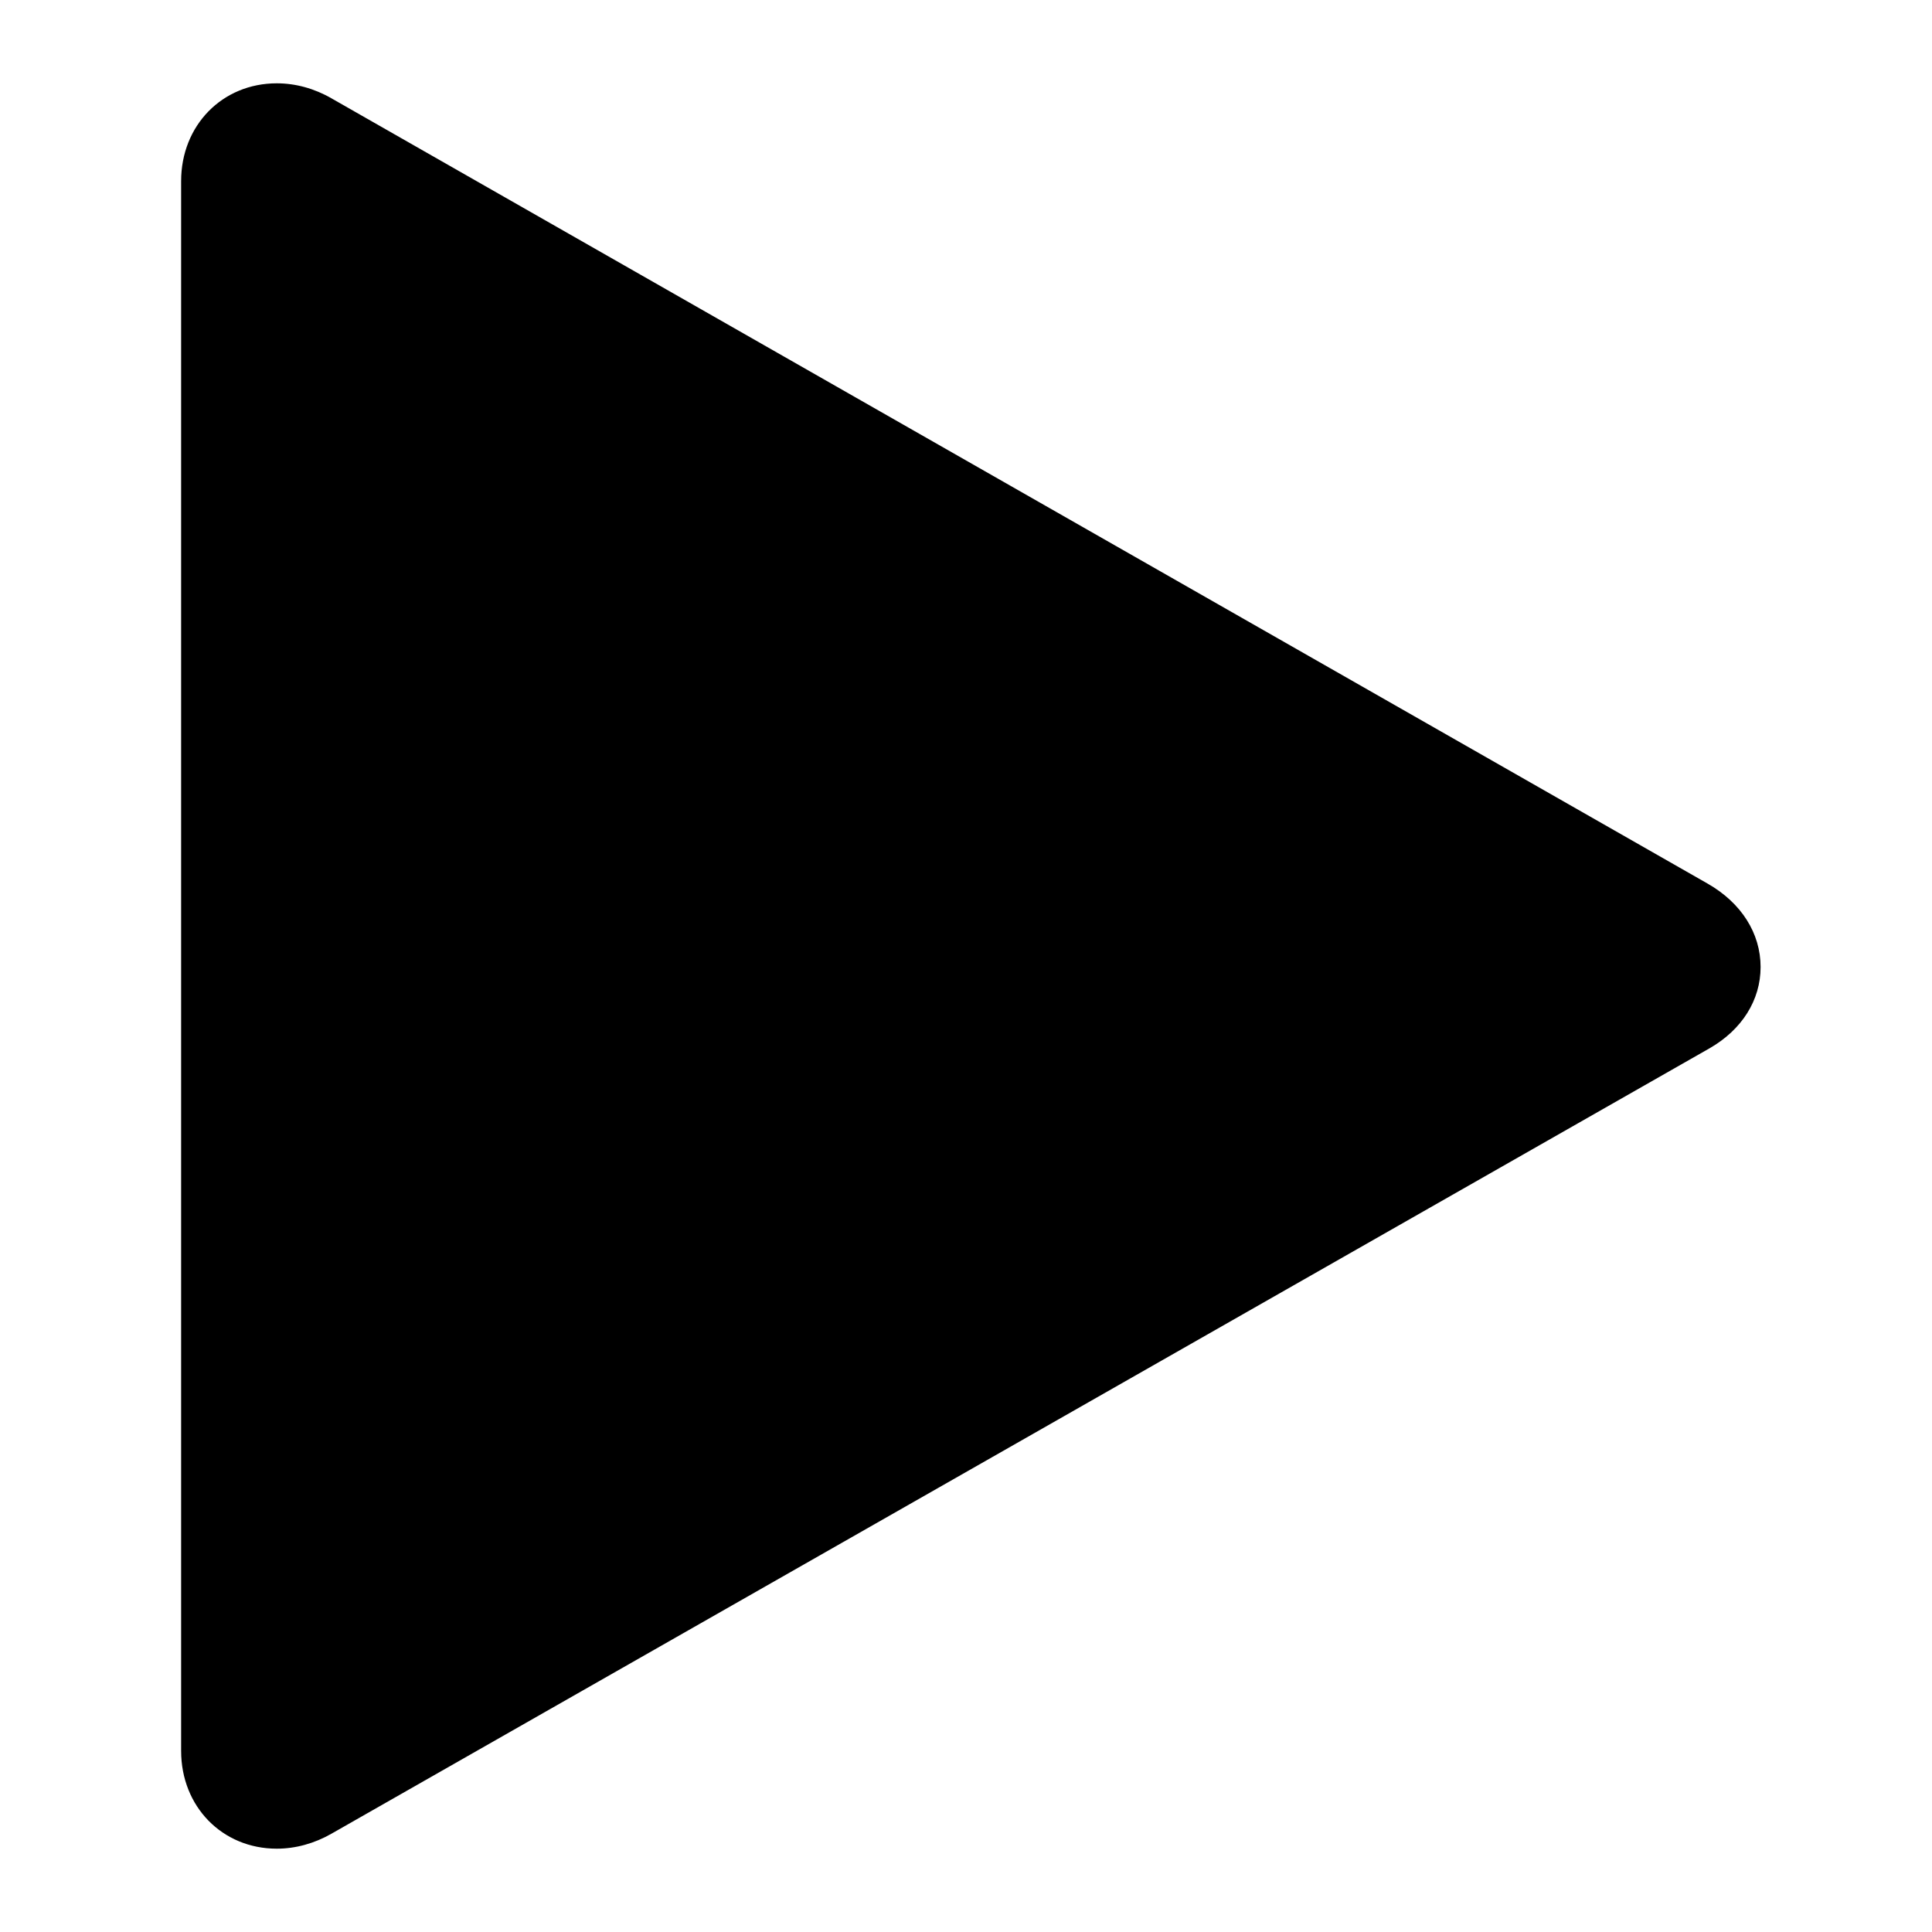
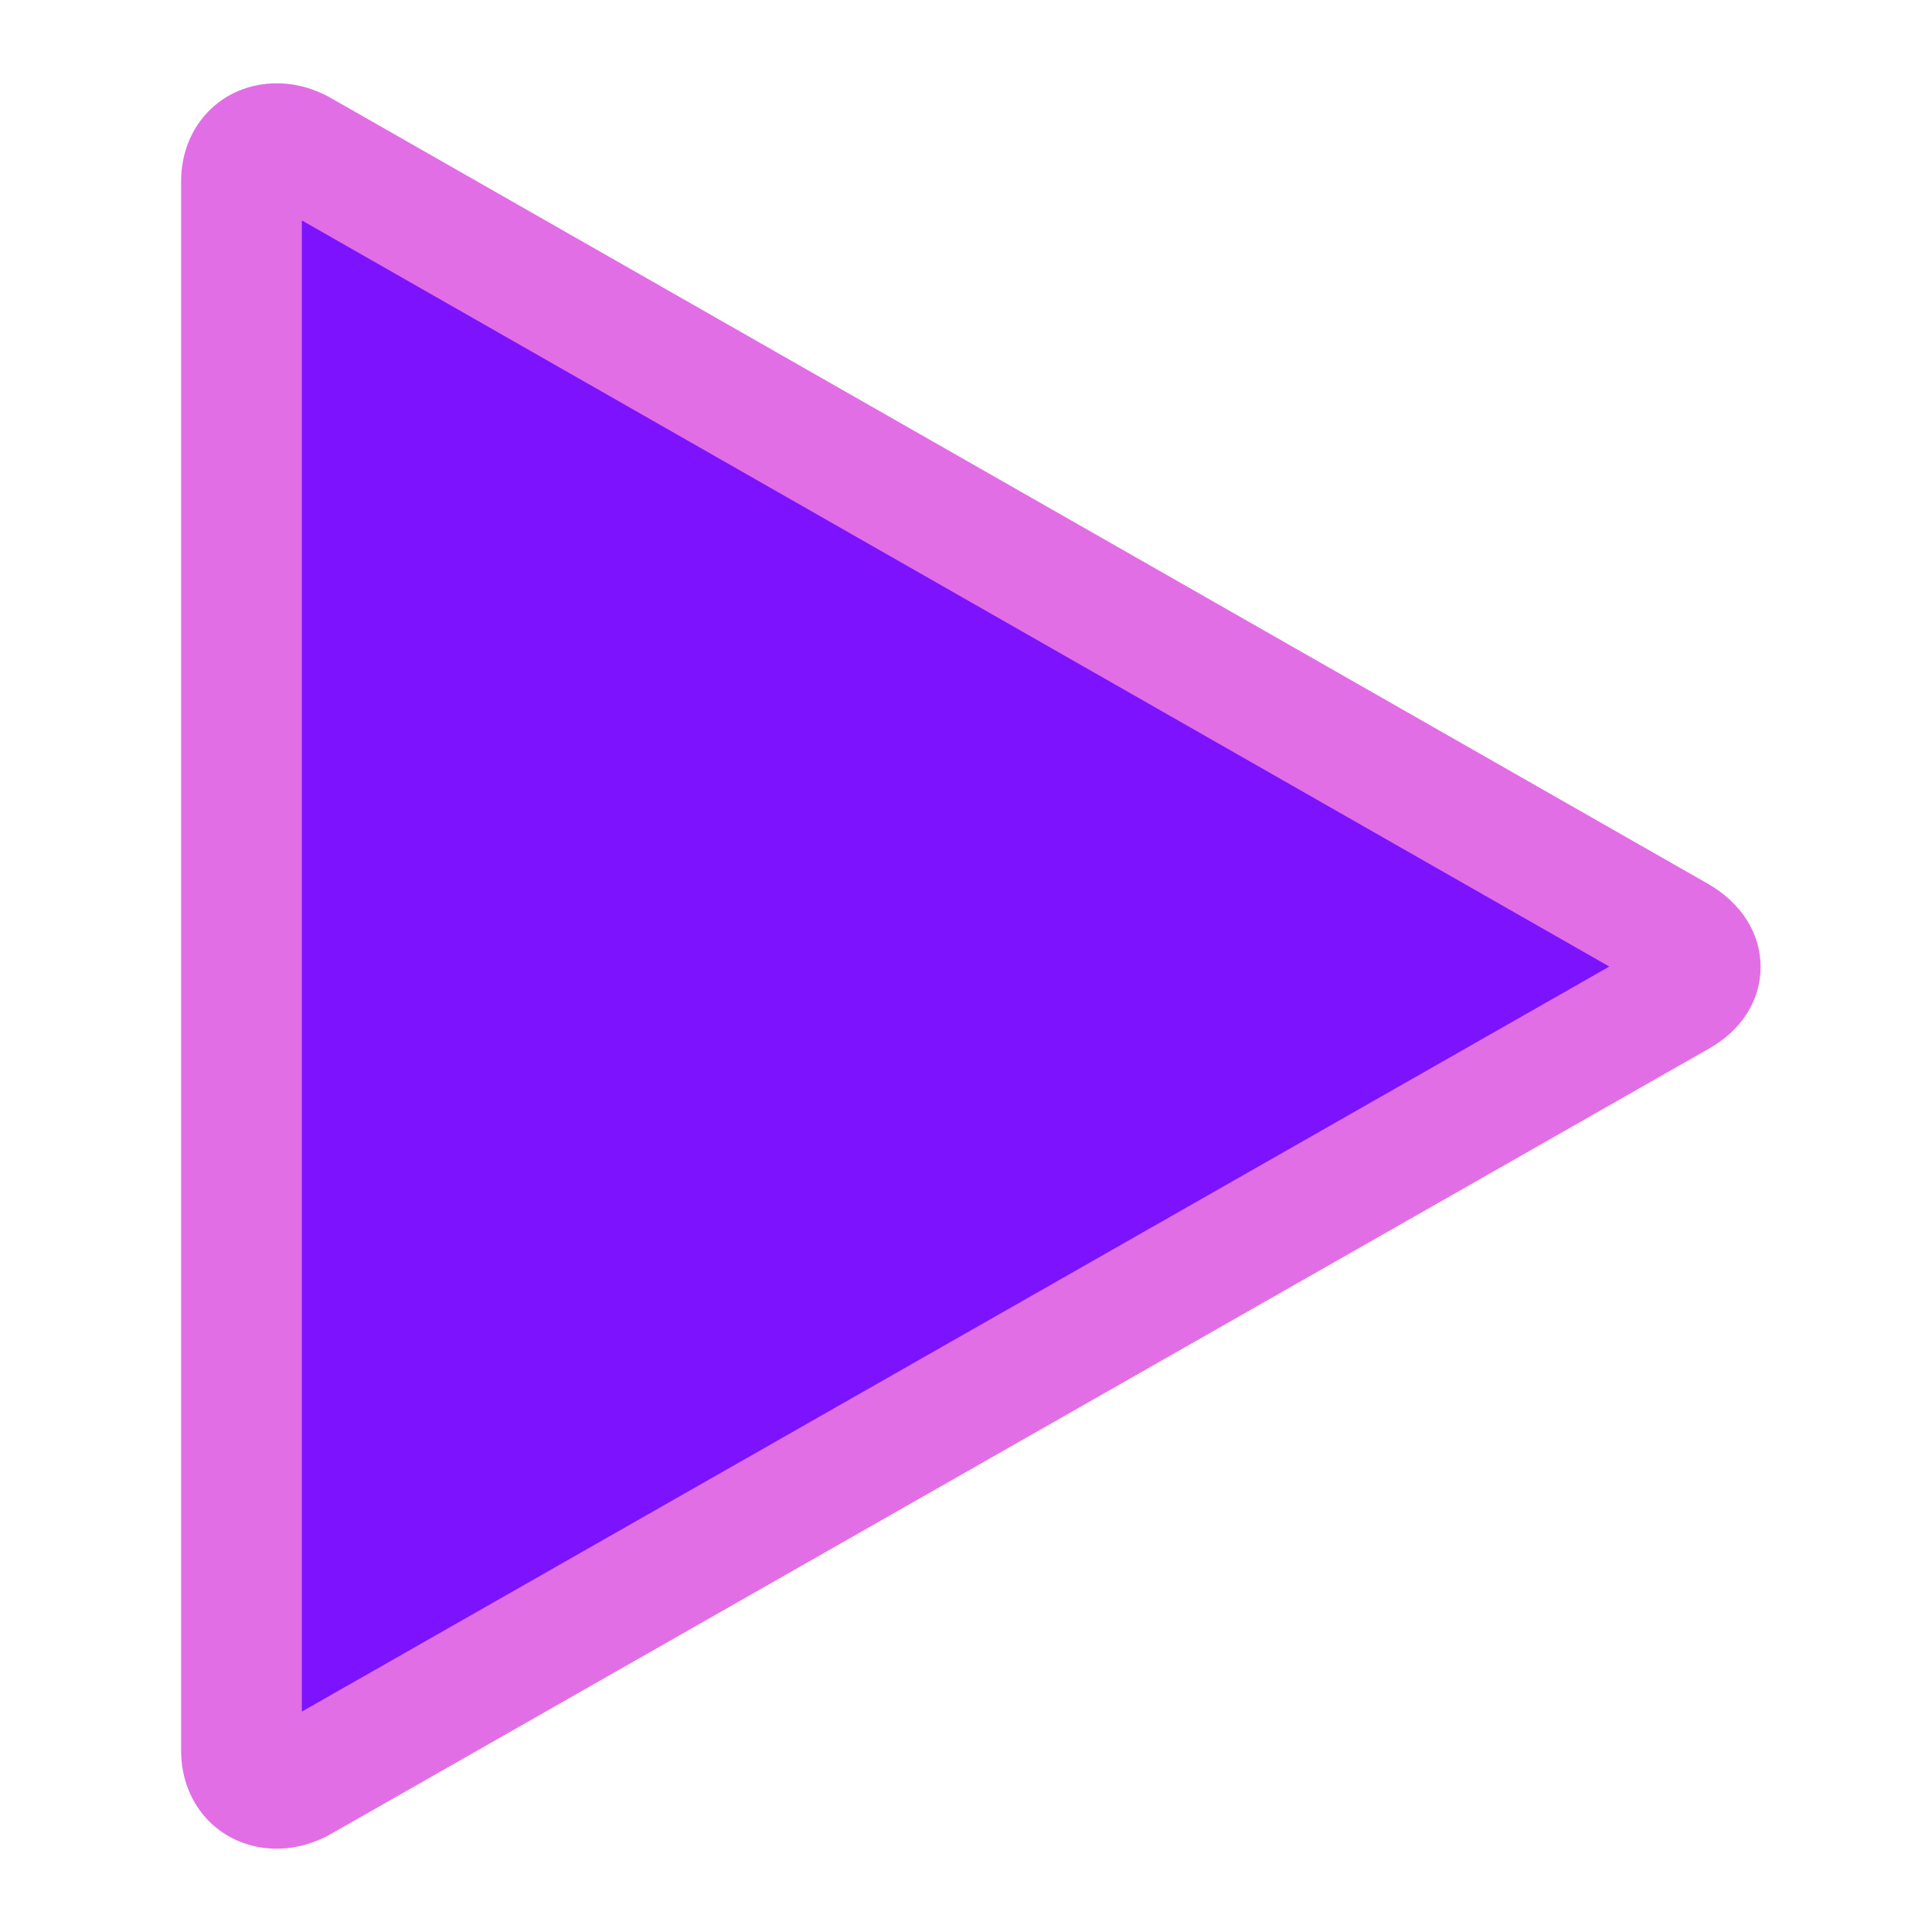
<svg xmlns="http://www.w3.org/2000/svg" fill="#000000" width="800px" height="800px" viewBox="0 0 32 32" enable-background="new 0 0 32 32" version="1.1" xml:space="preserve">
  <g id="play">
    <g>
-       <path d="M4.993,2.496C4.516,2.223,4,2.45,4,3v26c0,0.55,0.516,0.777,0.993,0.504l22.826-13.008    c0.478-0.273,0.446-0.719-0.031-0.992L4.993,2.496z" />
-       <path d="M4.585,30.62L4.585,30.62C3.681,30.62,3,29.923,3,29V3c0-0.923,0.681-1.62,1.585-1.62c0.309,0,0.621,0.085,0.904,0.248    l22.794,13.007c0.559,0.319,0.878,0.823,0.878,1.382c0,0.548-0.309,1.039-0.847,1.347L5.488,30.373    C5.206,30.534,4.894,30.62,4.585,30.62z M5,3.651v24.698l21.655-12.34L5,3.651z" />
+       <path fill="#7d12ff" d="M4.993,2.496C4.516,2.223,4,2.45,4,3v26c0,0.55,0.516,0.777,0.993,0.504l22.826-13.008    c0.478-0.273,0.446-0.719-0.031-0.992L4.993,2.496z" />
+       <path fill="#E26EE5" d="M4.585,30.62L4.585,30.62C3.681,30.62,3,29.923,3,29V3c0-0.923,0.681-1.62,1.585-1.62c0.309,0,0.621,0.085,0.904,0.248    l22.794,13.007c0.559,0.319,0.878,0.823,0.878,1.382c0,0.548-0.309,1.039-0.847,1.347L5.488,30.373    C5.206,30.534,4.894,30.62,4.585,30.62z M5,3.651v24.698l21.655-12.34L5,3.651z" />
    </g>
  </g>
</svg>
